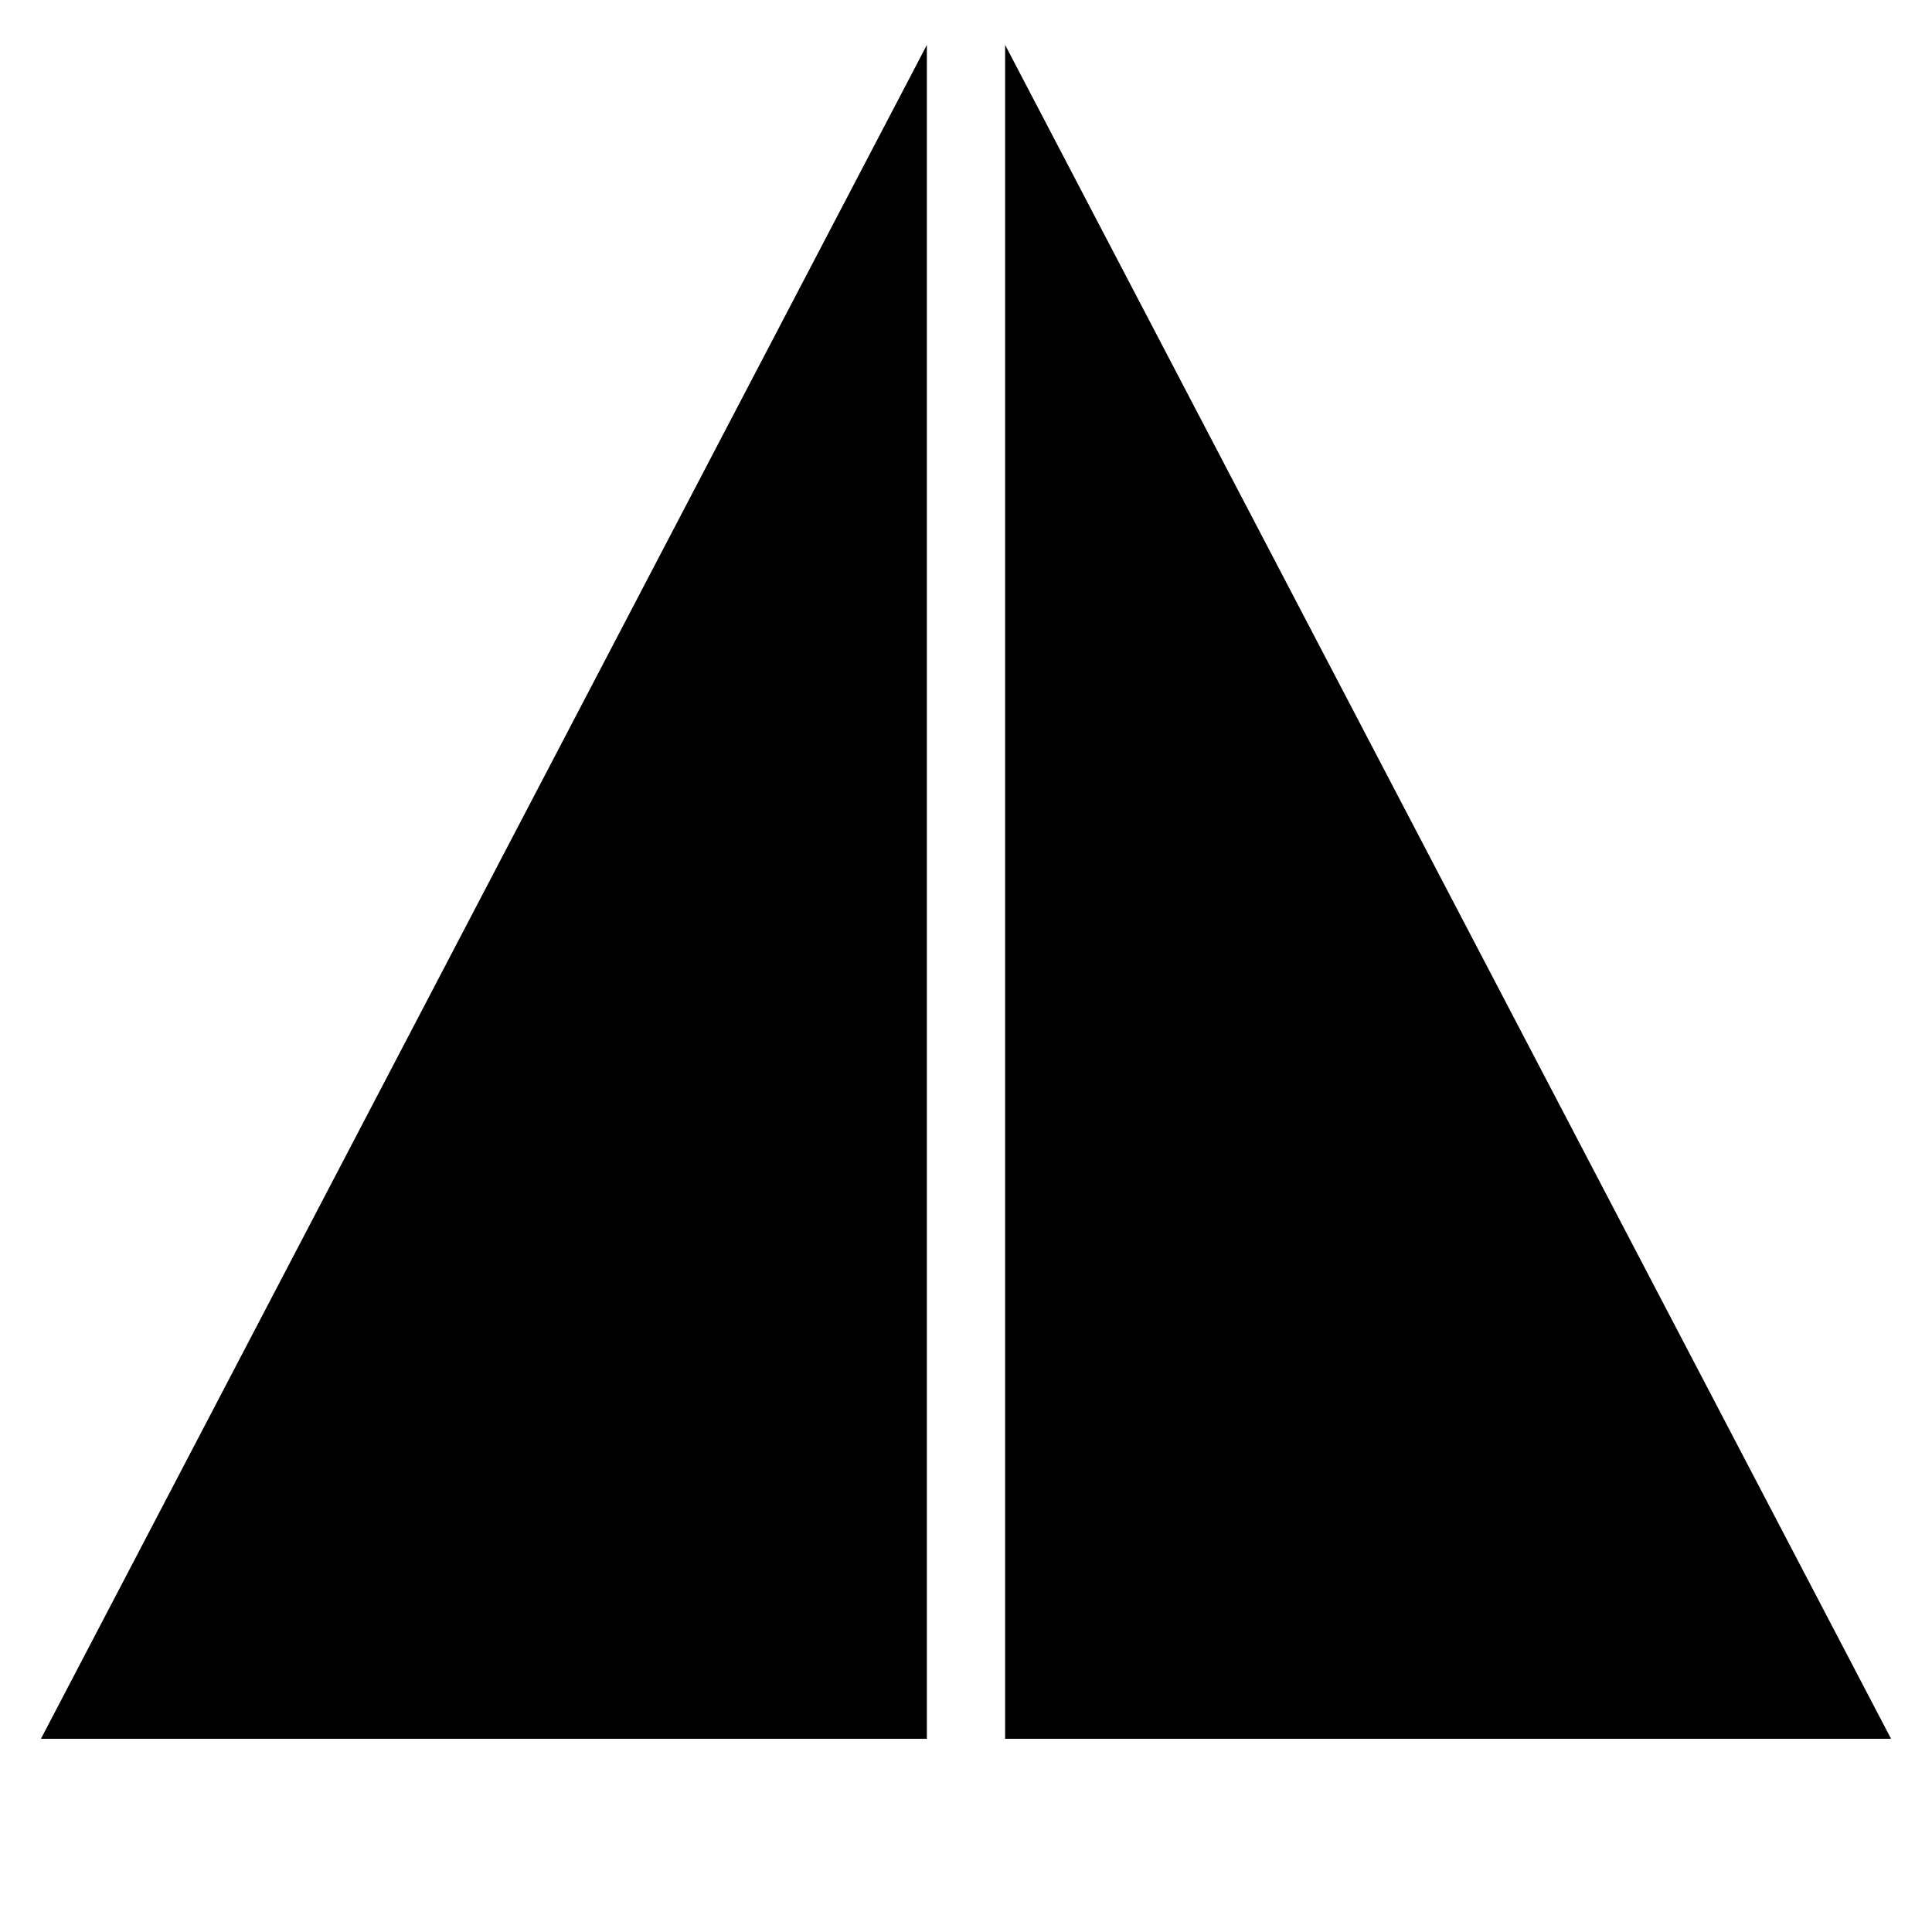
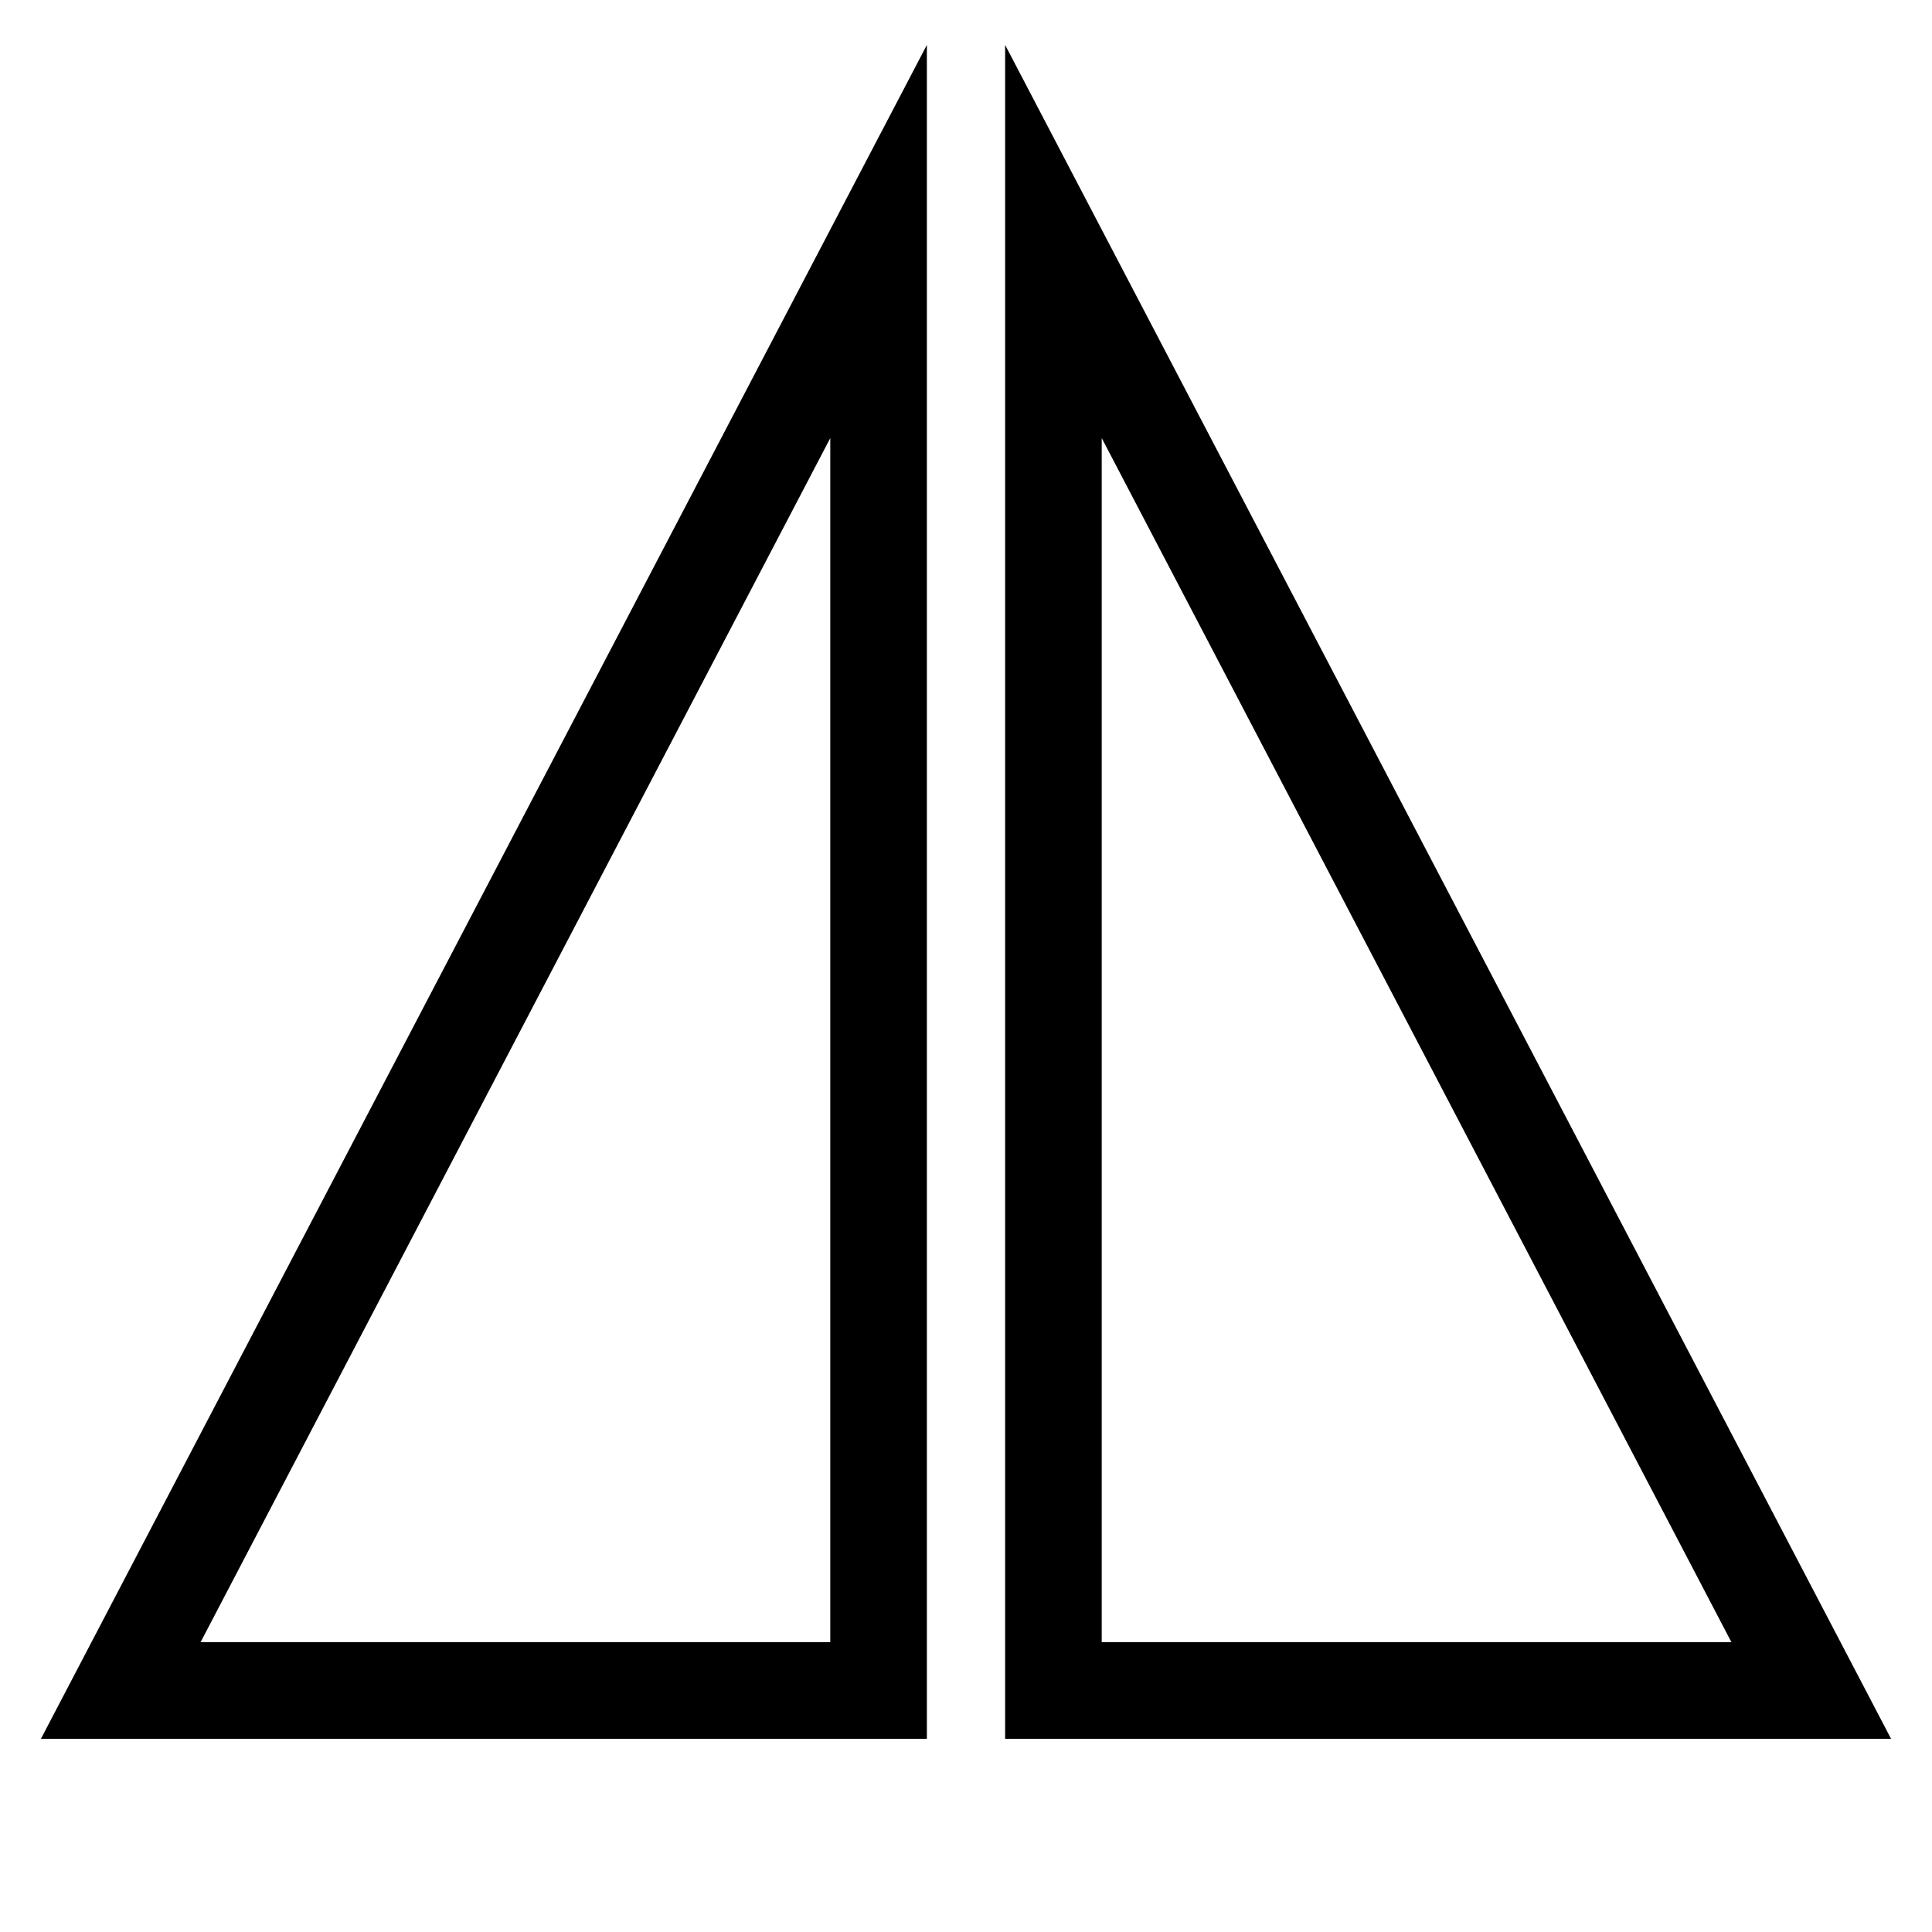
<svg xmlns="http://www.w3.org/2000/svg" fill="none" version="1.1" width="16" height="16" viewBox="0 0 16 16">
  <defs>
    <clipPath id="master_svg0_588_06387">
      <rect x="0" y="0" width="16" height="16" rx="0" />
    </clipPath>
  </defs>
-   <g clipPath="url(#master_svg0_588_06387)">
+   <g clip-path="url(#master_svg0_588_06387)">
    <g>
-       <path d="M7.676,14.4L7.676,0.372L6.921,1.815L0.339,14.4L7.676,14.4ZM15.661,14.4L8.324,0.372L8.324,14.4L15.661,14.4ZM6.876,3.628L1.661,13.6L6.876,13.6L6.876,3.628ZM9.124,3.628L9.124,13.6L14.339,13.6L9.124,3.628Z" fillRule="evenodd" fill="#000000" fillOpacity="1" />
+       <path d="M7.676,14.4L7.676,0.372L6.921,1.815L0.339,14.4L7.676,14.4ZM15.661,14.4L8.324,0.372L8.324,14.4L15.661,14.4ZM6.876,3.628L1.661,13.6L6.876,13.6L6.876,3.628ZM9.124,3.628L9.124,13.6L14.339,13.6L9.124,3.628Z" fill-rule="evenodd" fill="#000000" fill-opacity="1" />
    </g>
  </g>
</svg>
